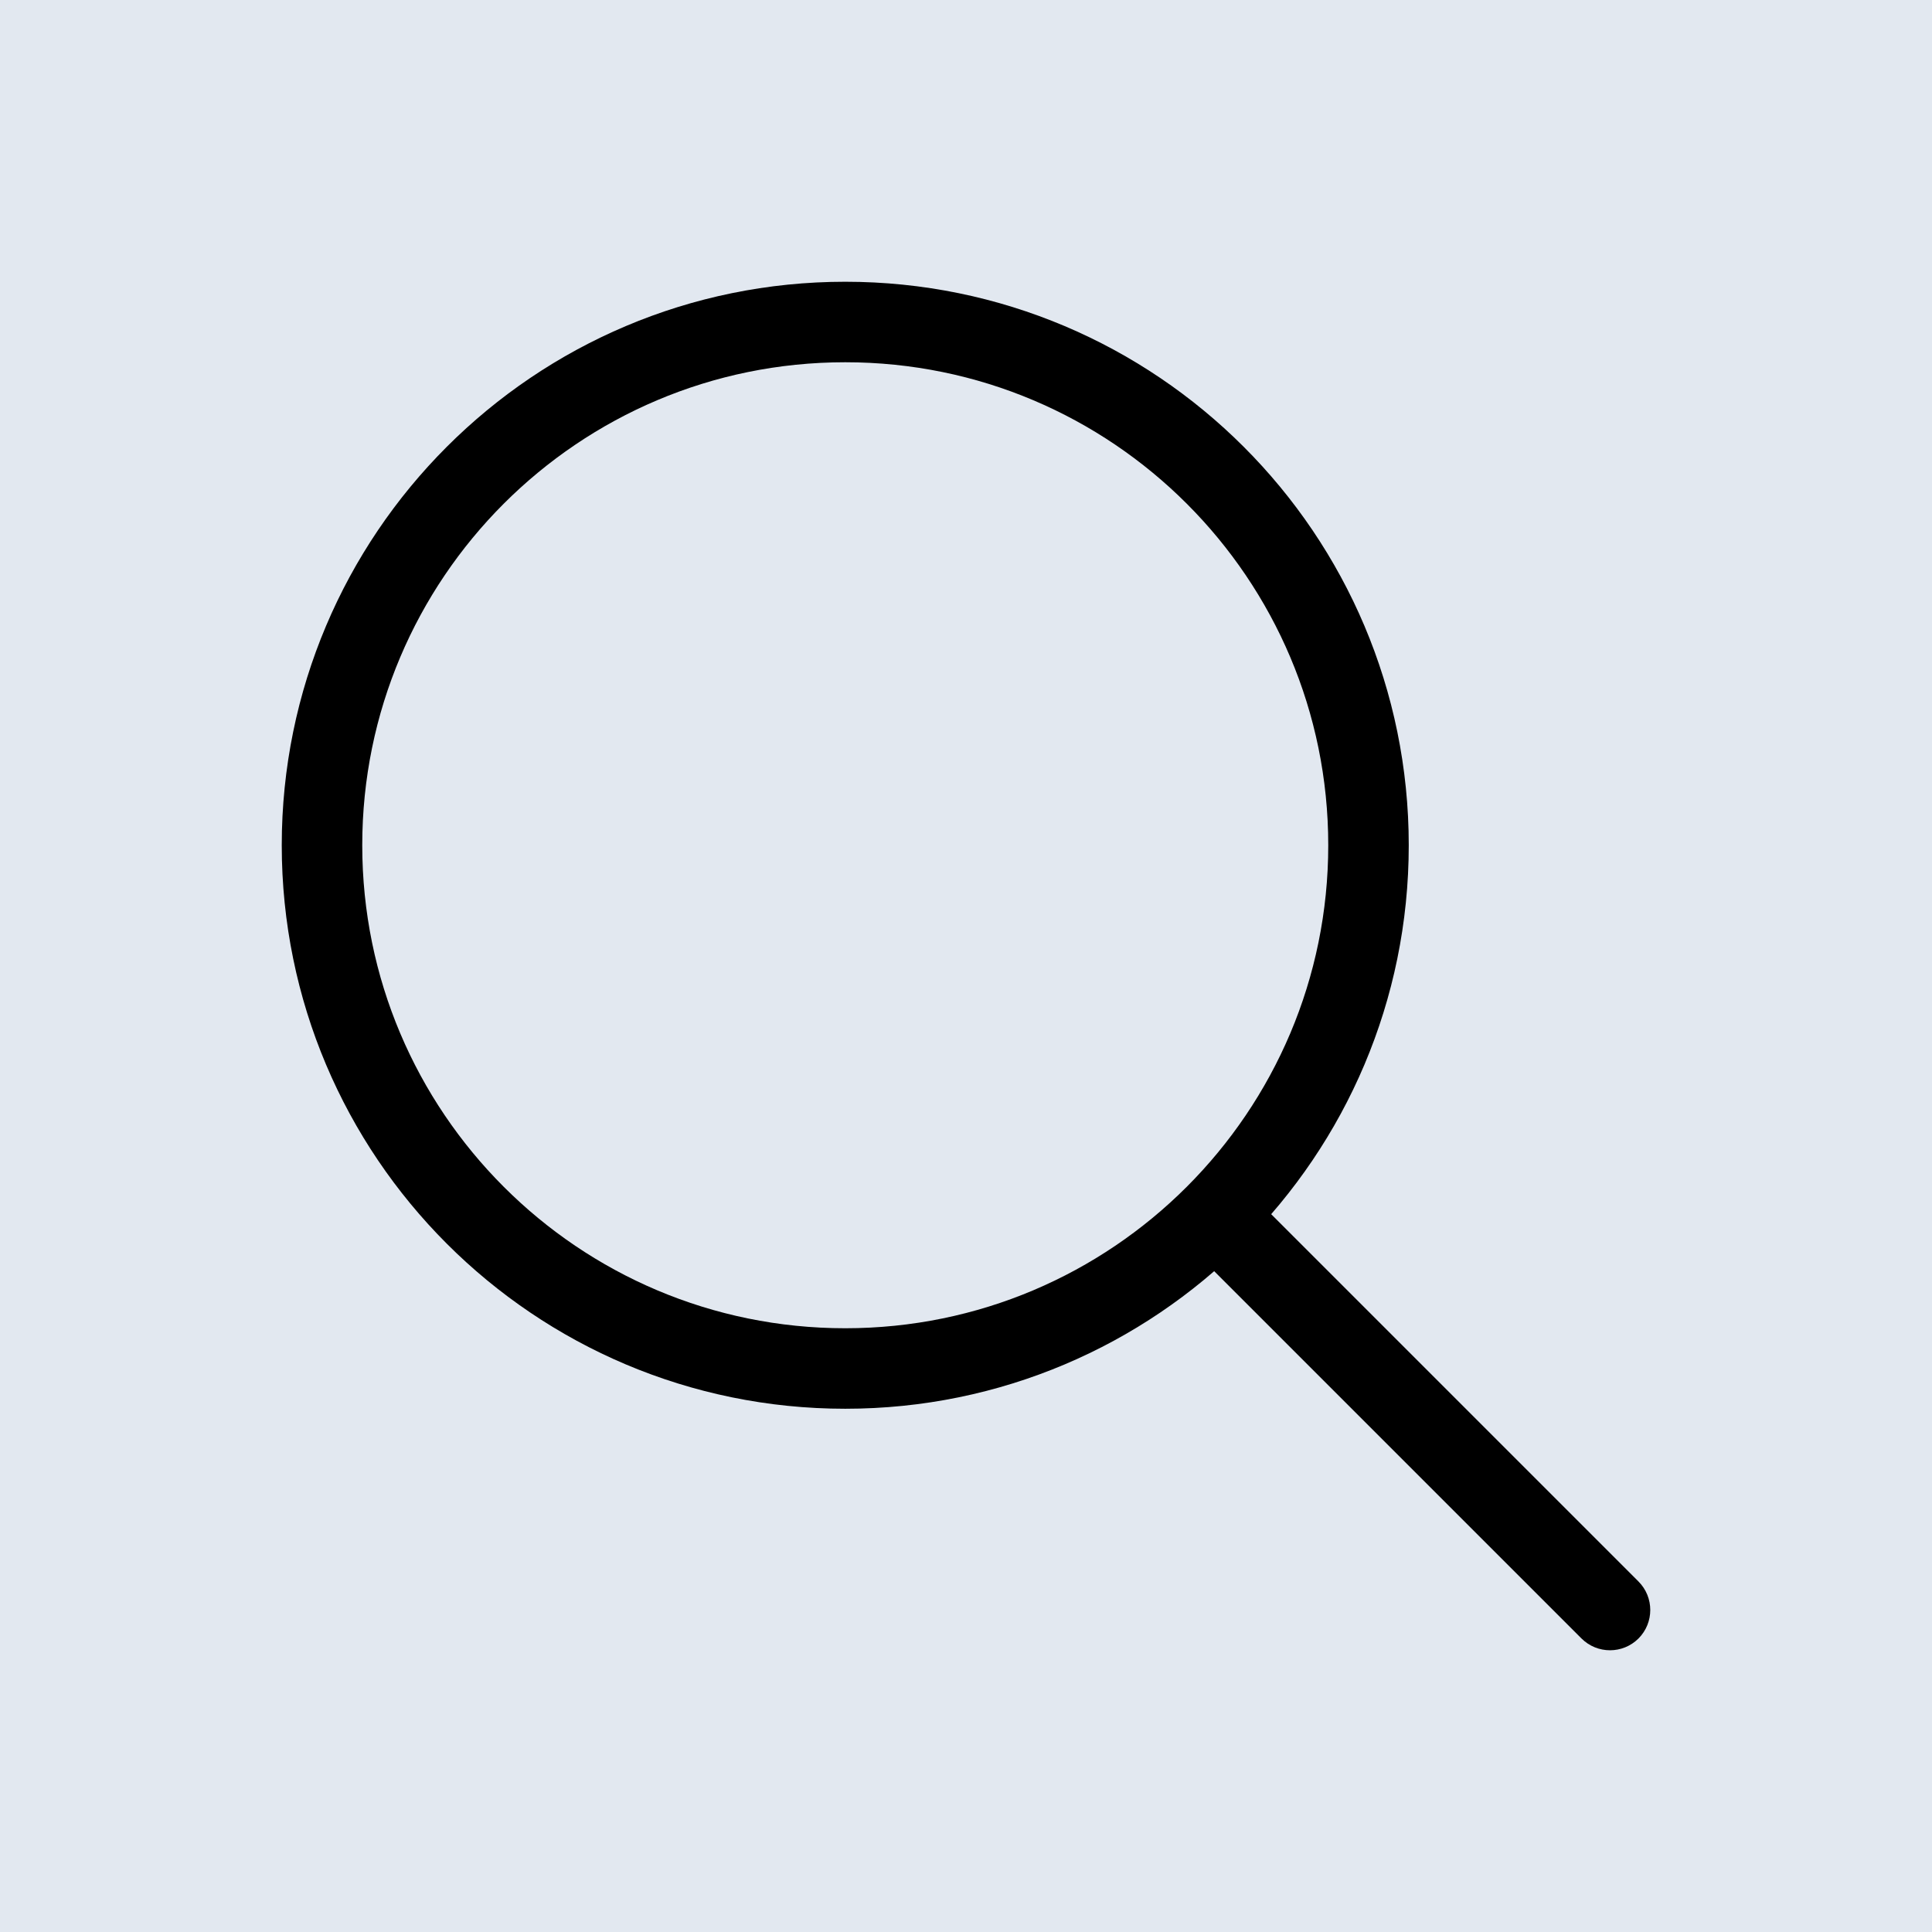
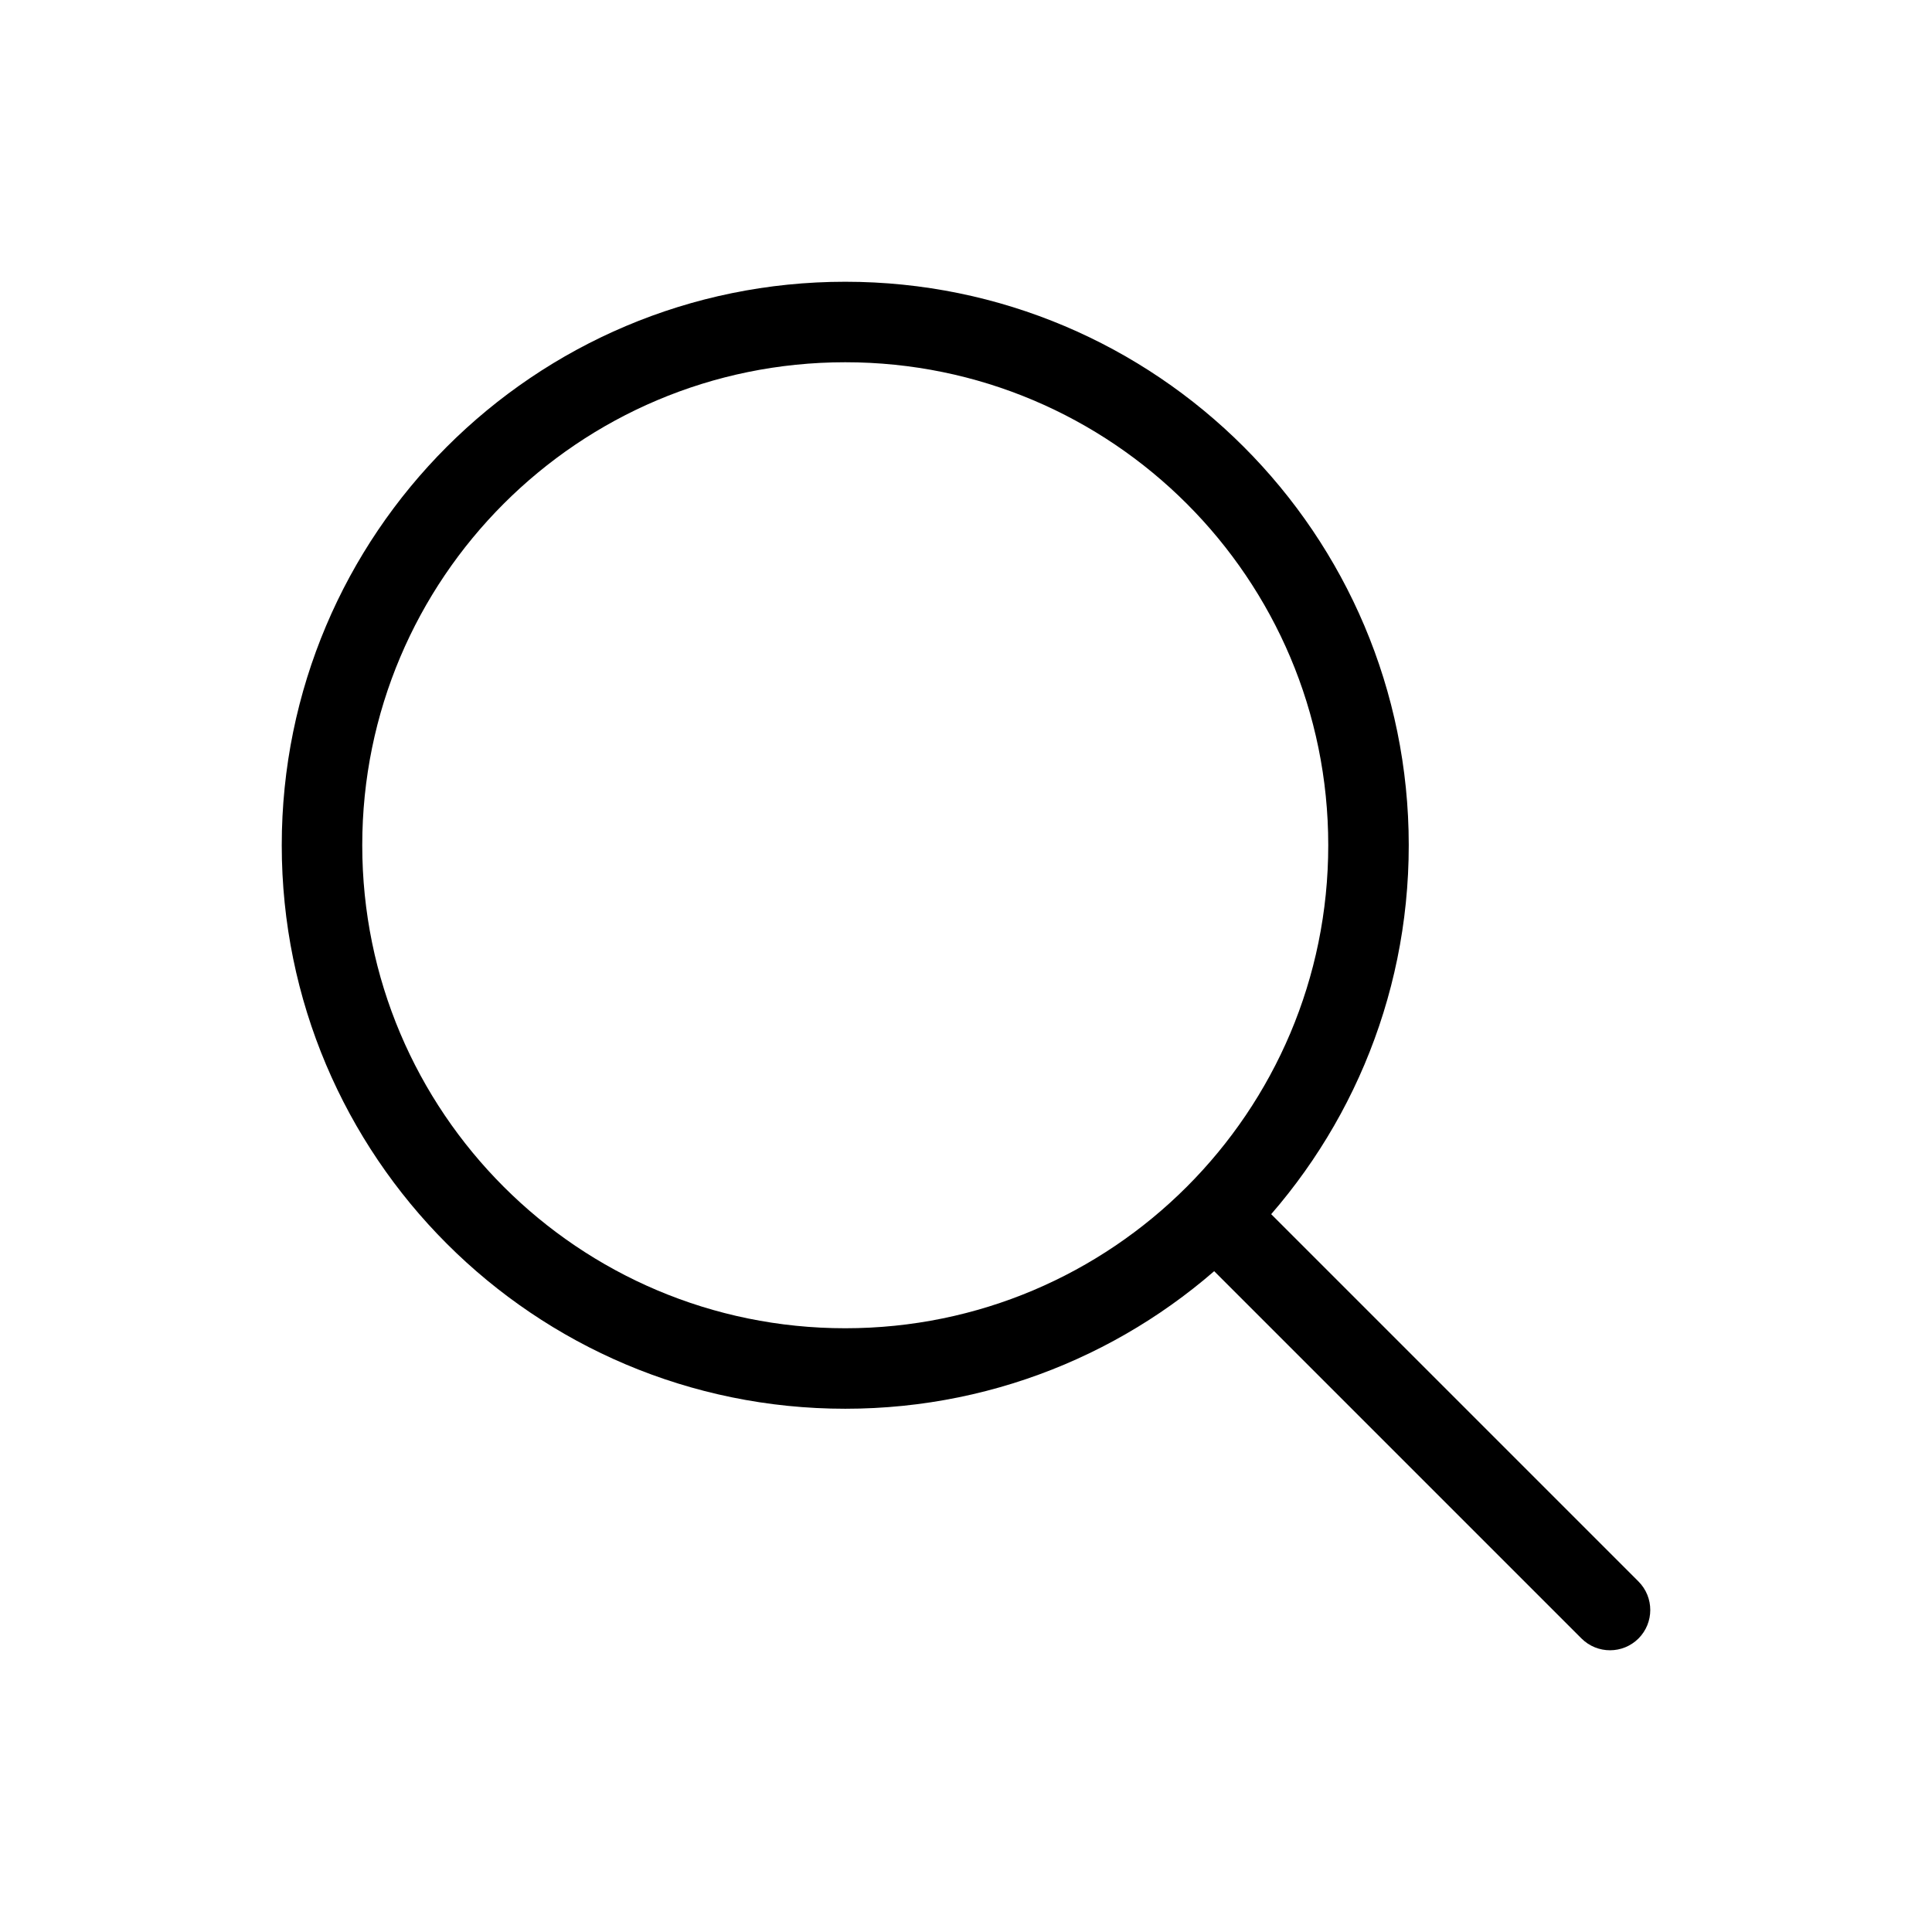
- <svg xmlns="http://www.w3.org/2000/svg" width="800px" height="800px" viewBox="0 0 24 24" fill="rgb(226 232 240)">
+ <svg xmlns="http://www.w3.org/2000/svg" width="800px" height="800px" viewBox="0 0 24 24" fill="#ffffff">
  <g clip-path="url(#clip0_15_152)">
-     <rect width="24" height="24" fill="rgb(226 232 240)" />
+     <rect width="24" height="24" fill="#ffffff" />
    <circle cx="10.5" cy="10.5" r="6.5" stroke="#000000" stroke-linejoin="round" />
    <path d="M19.646 20.354C19.842 20.549 20.158 20.549 20.354 20.354C20.549 20.158 20.549 19.842 20.354 19.646L19.646 20.354ZM20.354 19.646L15.354 14.646L14.646 15.354L19.646 20.354L20.354 19.646Z" fill="#000000" />
  </g>
  <defs>
    <clipPath id="clip0_15_152">
      <rect width="24" height="24" fill="white" />
    </clipPath>
  </defs>
</svg>
